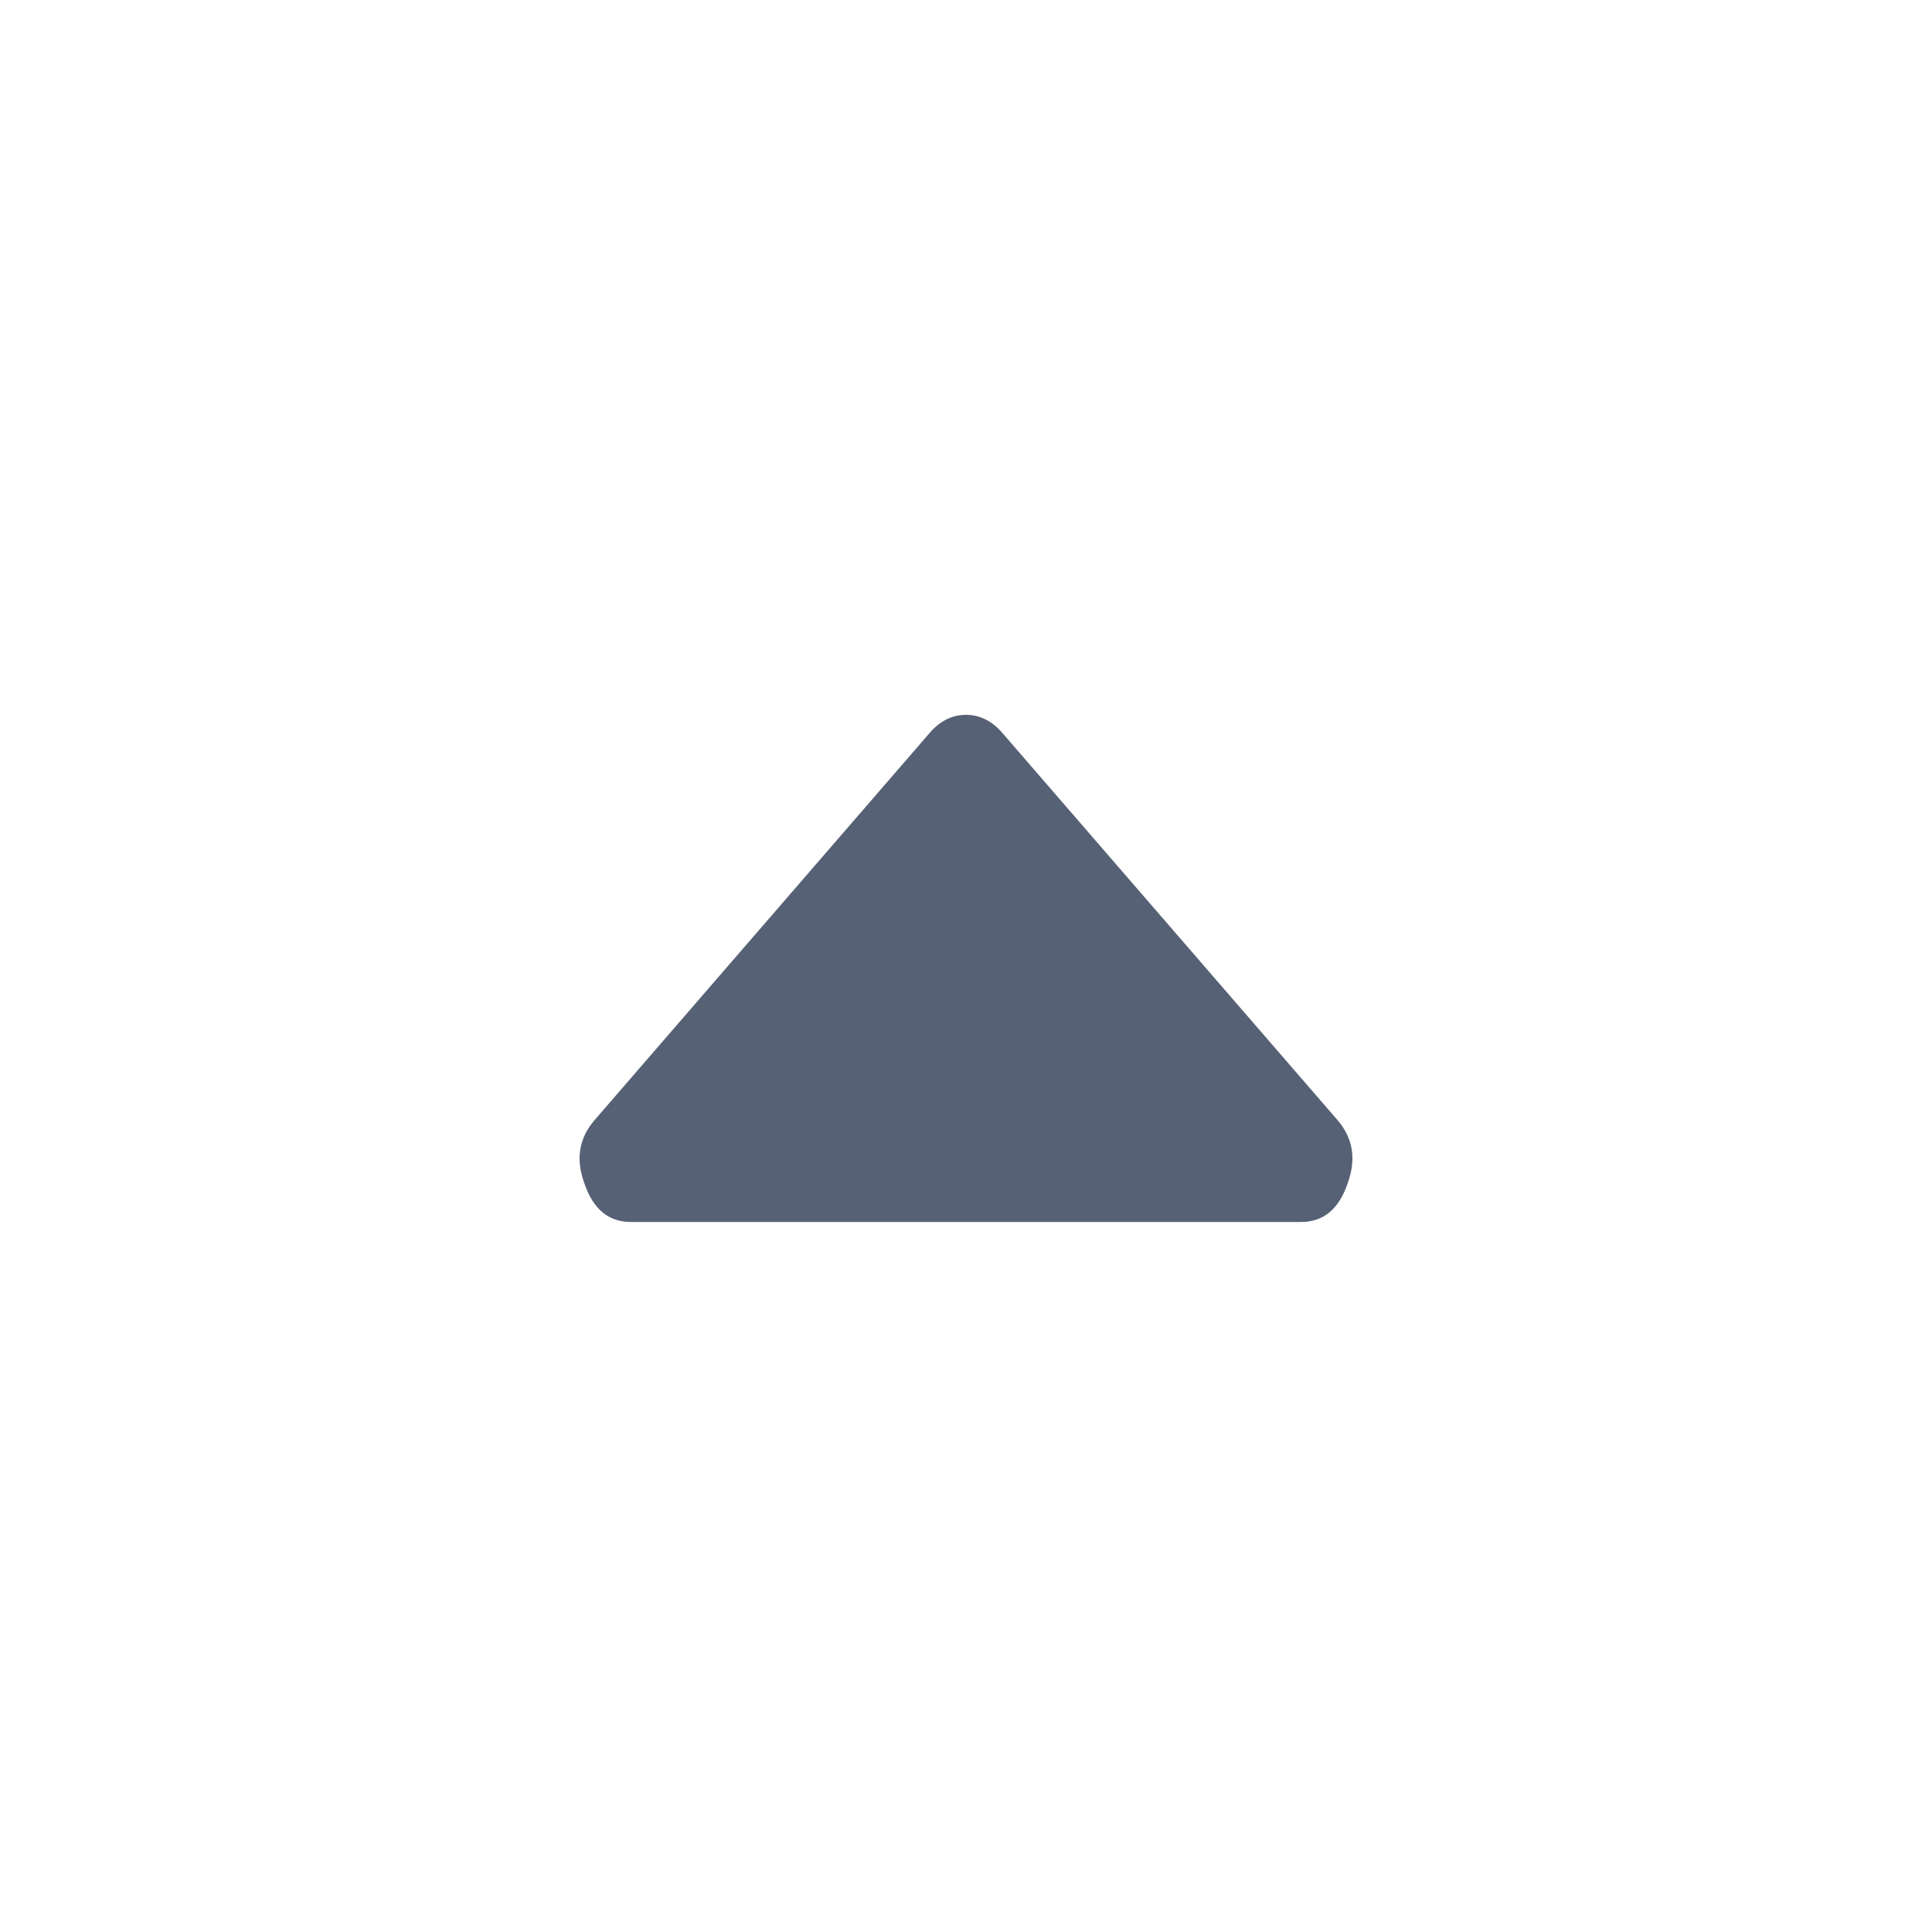
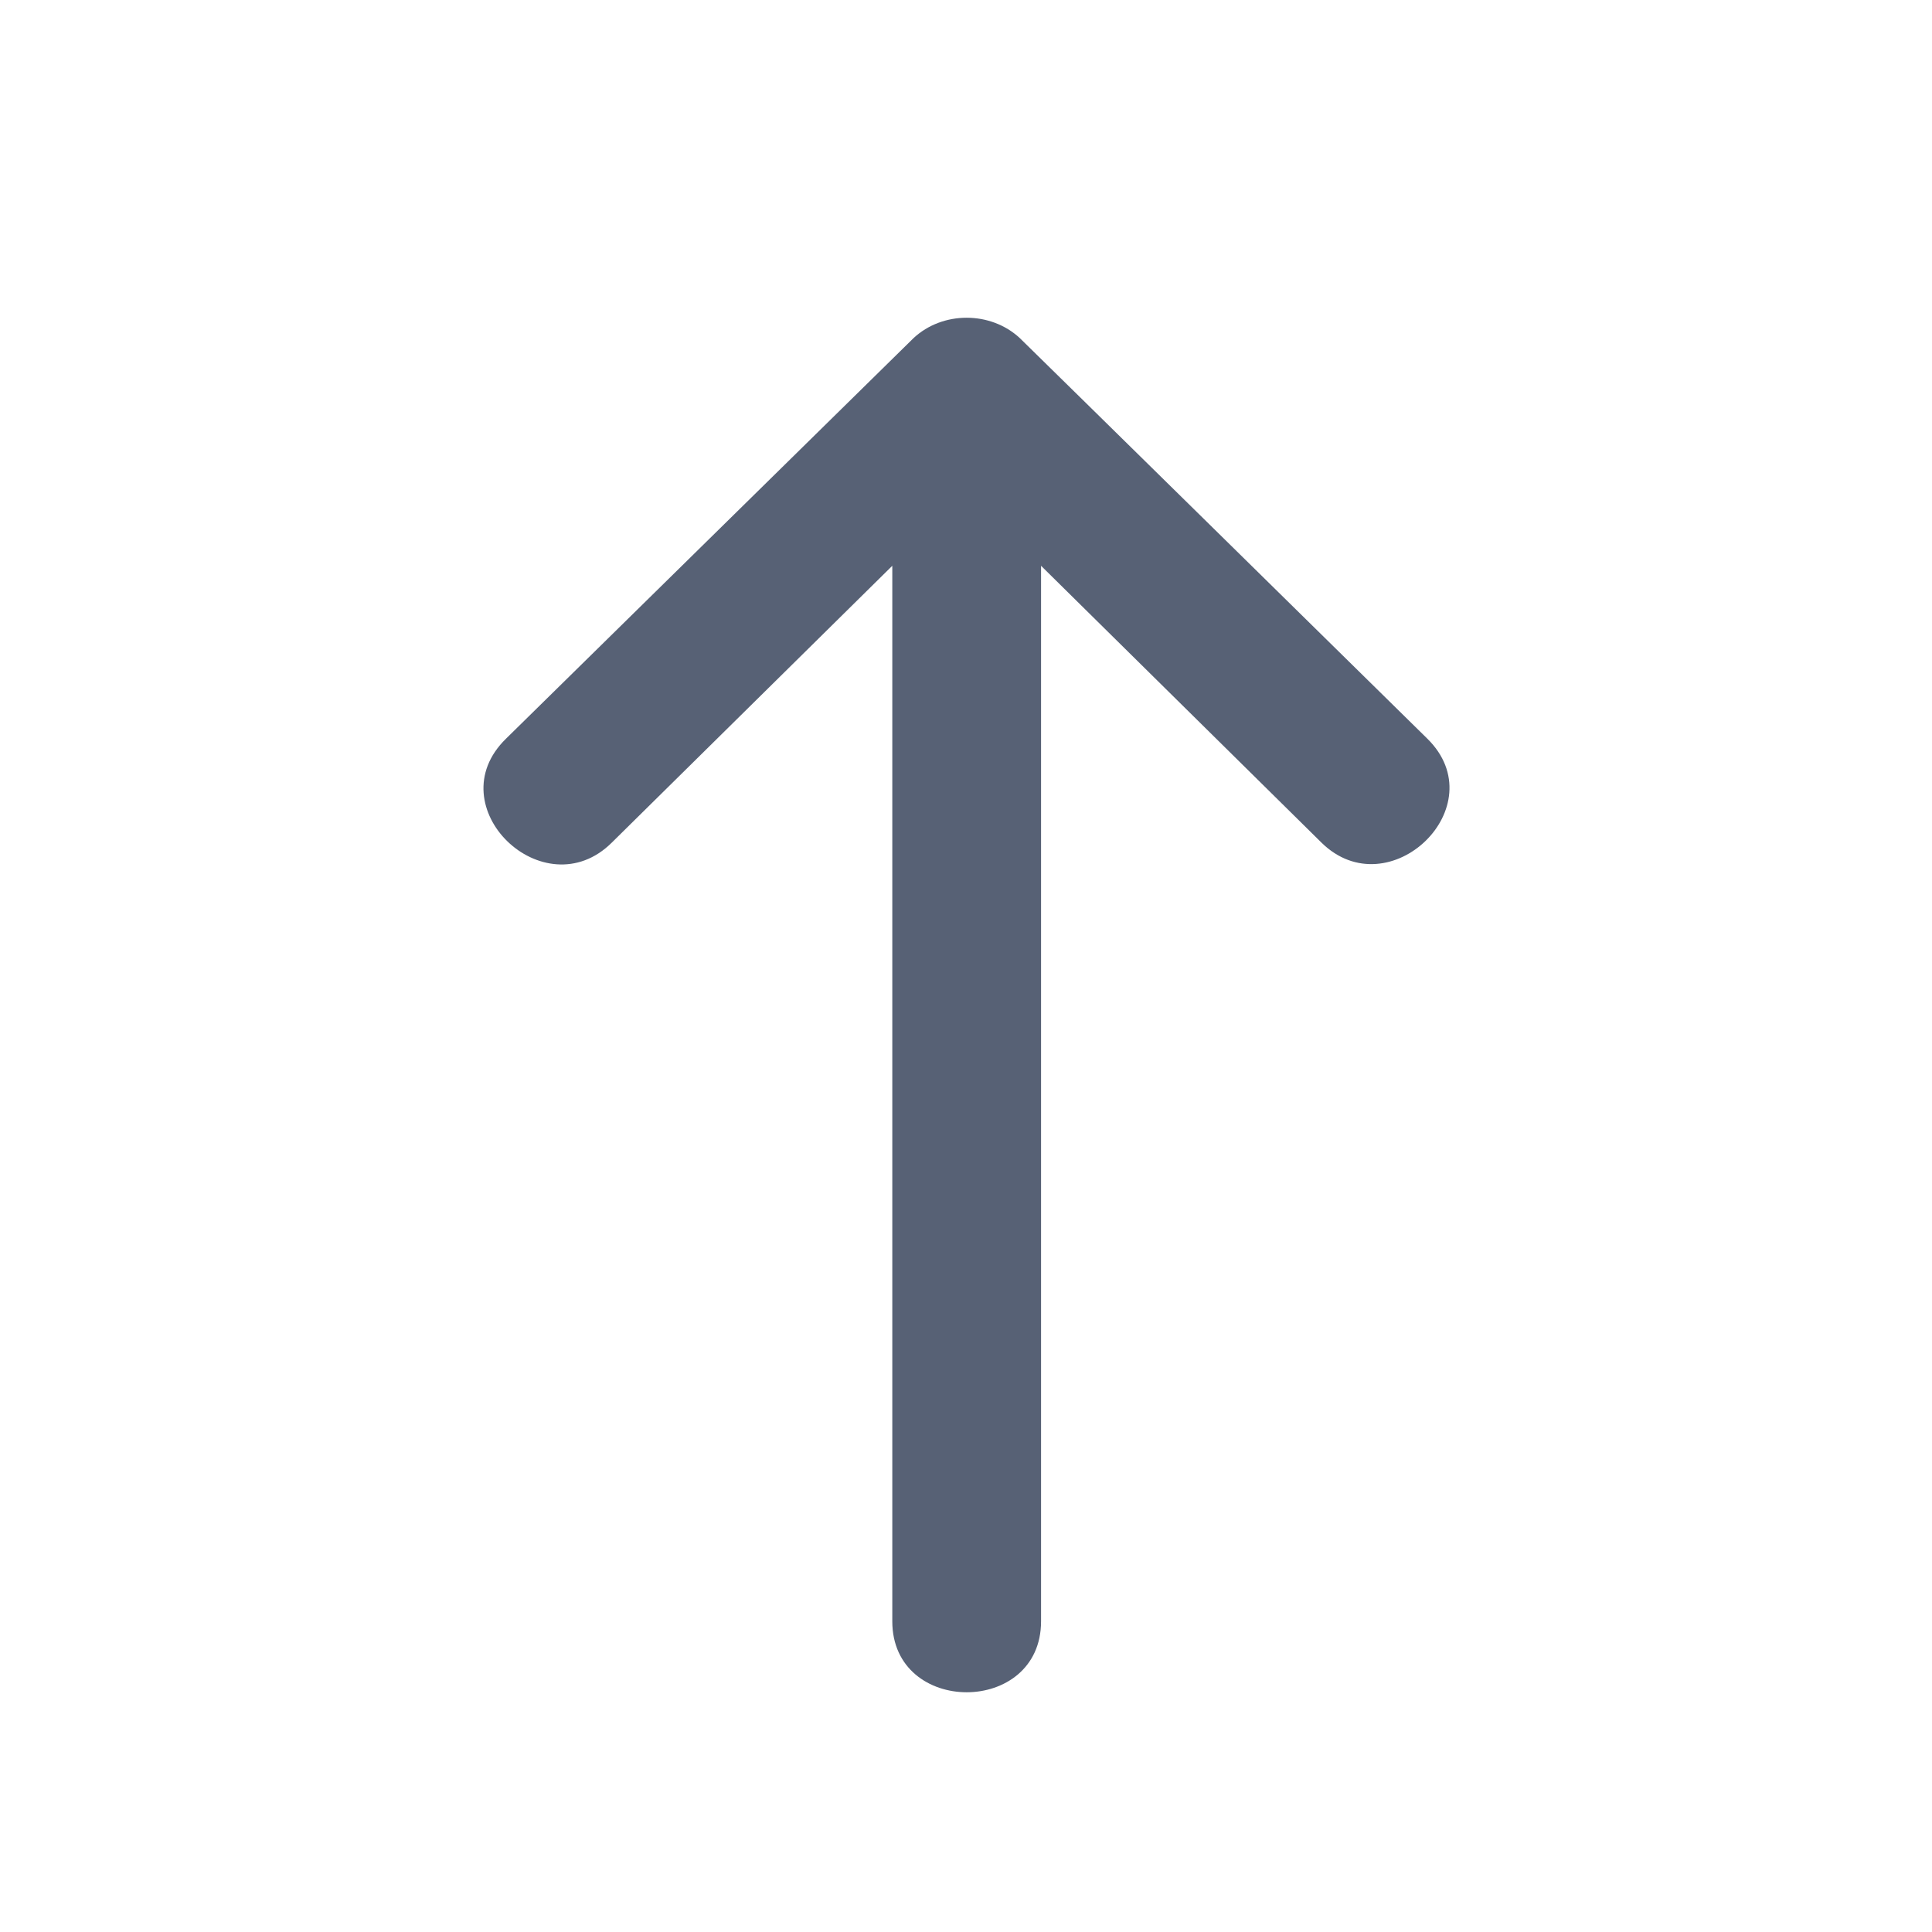
<svg xmlns="http://www.w3.org/2000/svg" width="20" height="20" viewBox="0 0 20 20" fill="none">
-   <path d="M6.532 12.65H13.468C13.701 12.65 13.862 12.516 13.952 12.246C14.042 11.998 14.006 11.781 13.845 11.594L10.376 7.587C10.269 7.463 10.143 7.4 10 7.4C9.857 7.4 9.731 7.463 9.624 7.587L6.156 11.594C5.994 11.781 5.958 11.998 6.048 12.246C6.138 12.516 6.299 12.65 6.532 12.65Z" fill="#576175" />
+   <path fill-rule="evenodd" clip-rule="evenodd" d="M10.777 5.857L13.68 8.723C14.38 9.411 15.488 8.346 14.775 7.646C14.775 7.646 10.629 3.568 10.557 3.5C10.255 3.219 9.758 3.219 9.457 3.5L5.238 7.647C4.518 8.349 5.631 9.419 6.333 8.723L9.237 5.857L9.237 16.784C9.237 17.763 10.777 17.763 10.777 16.784L10.777 5.857Z" fill="#576175" />
</svg>
